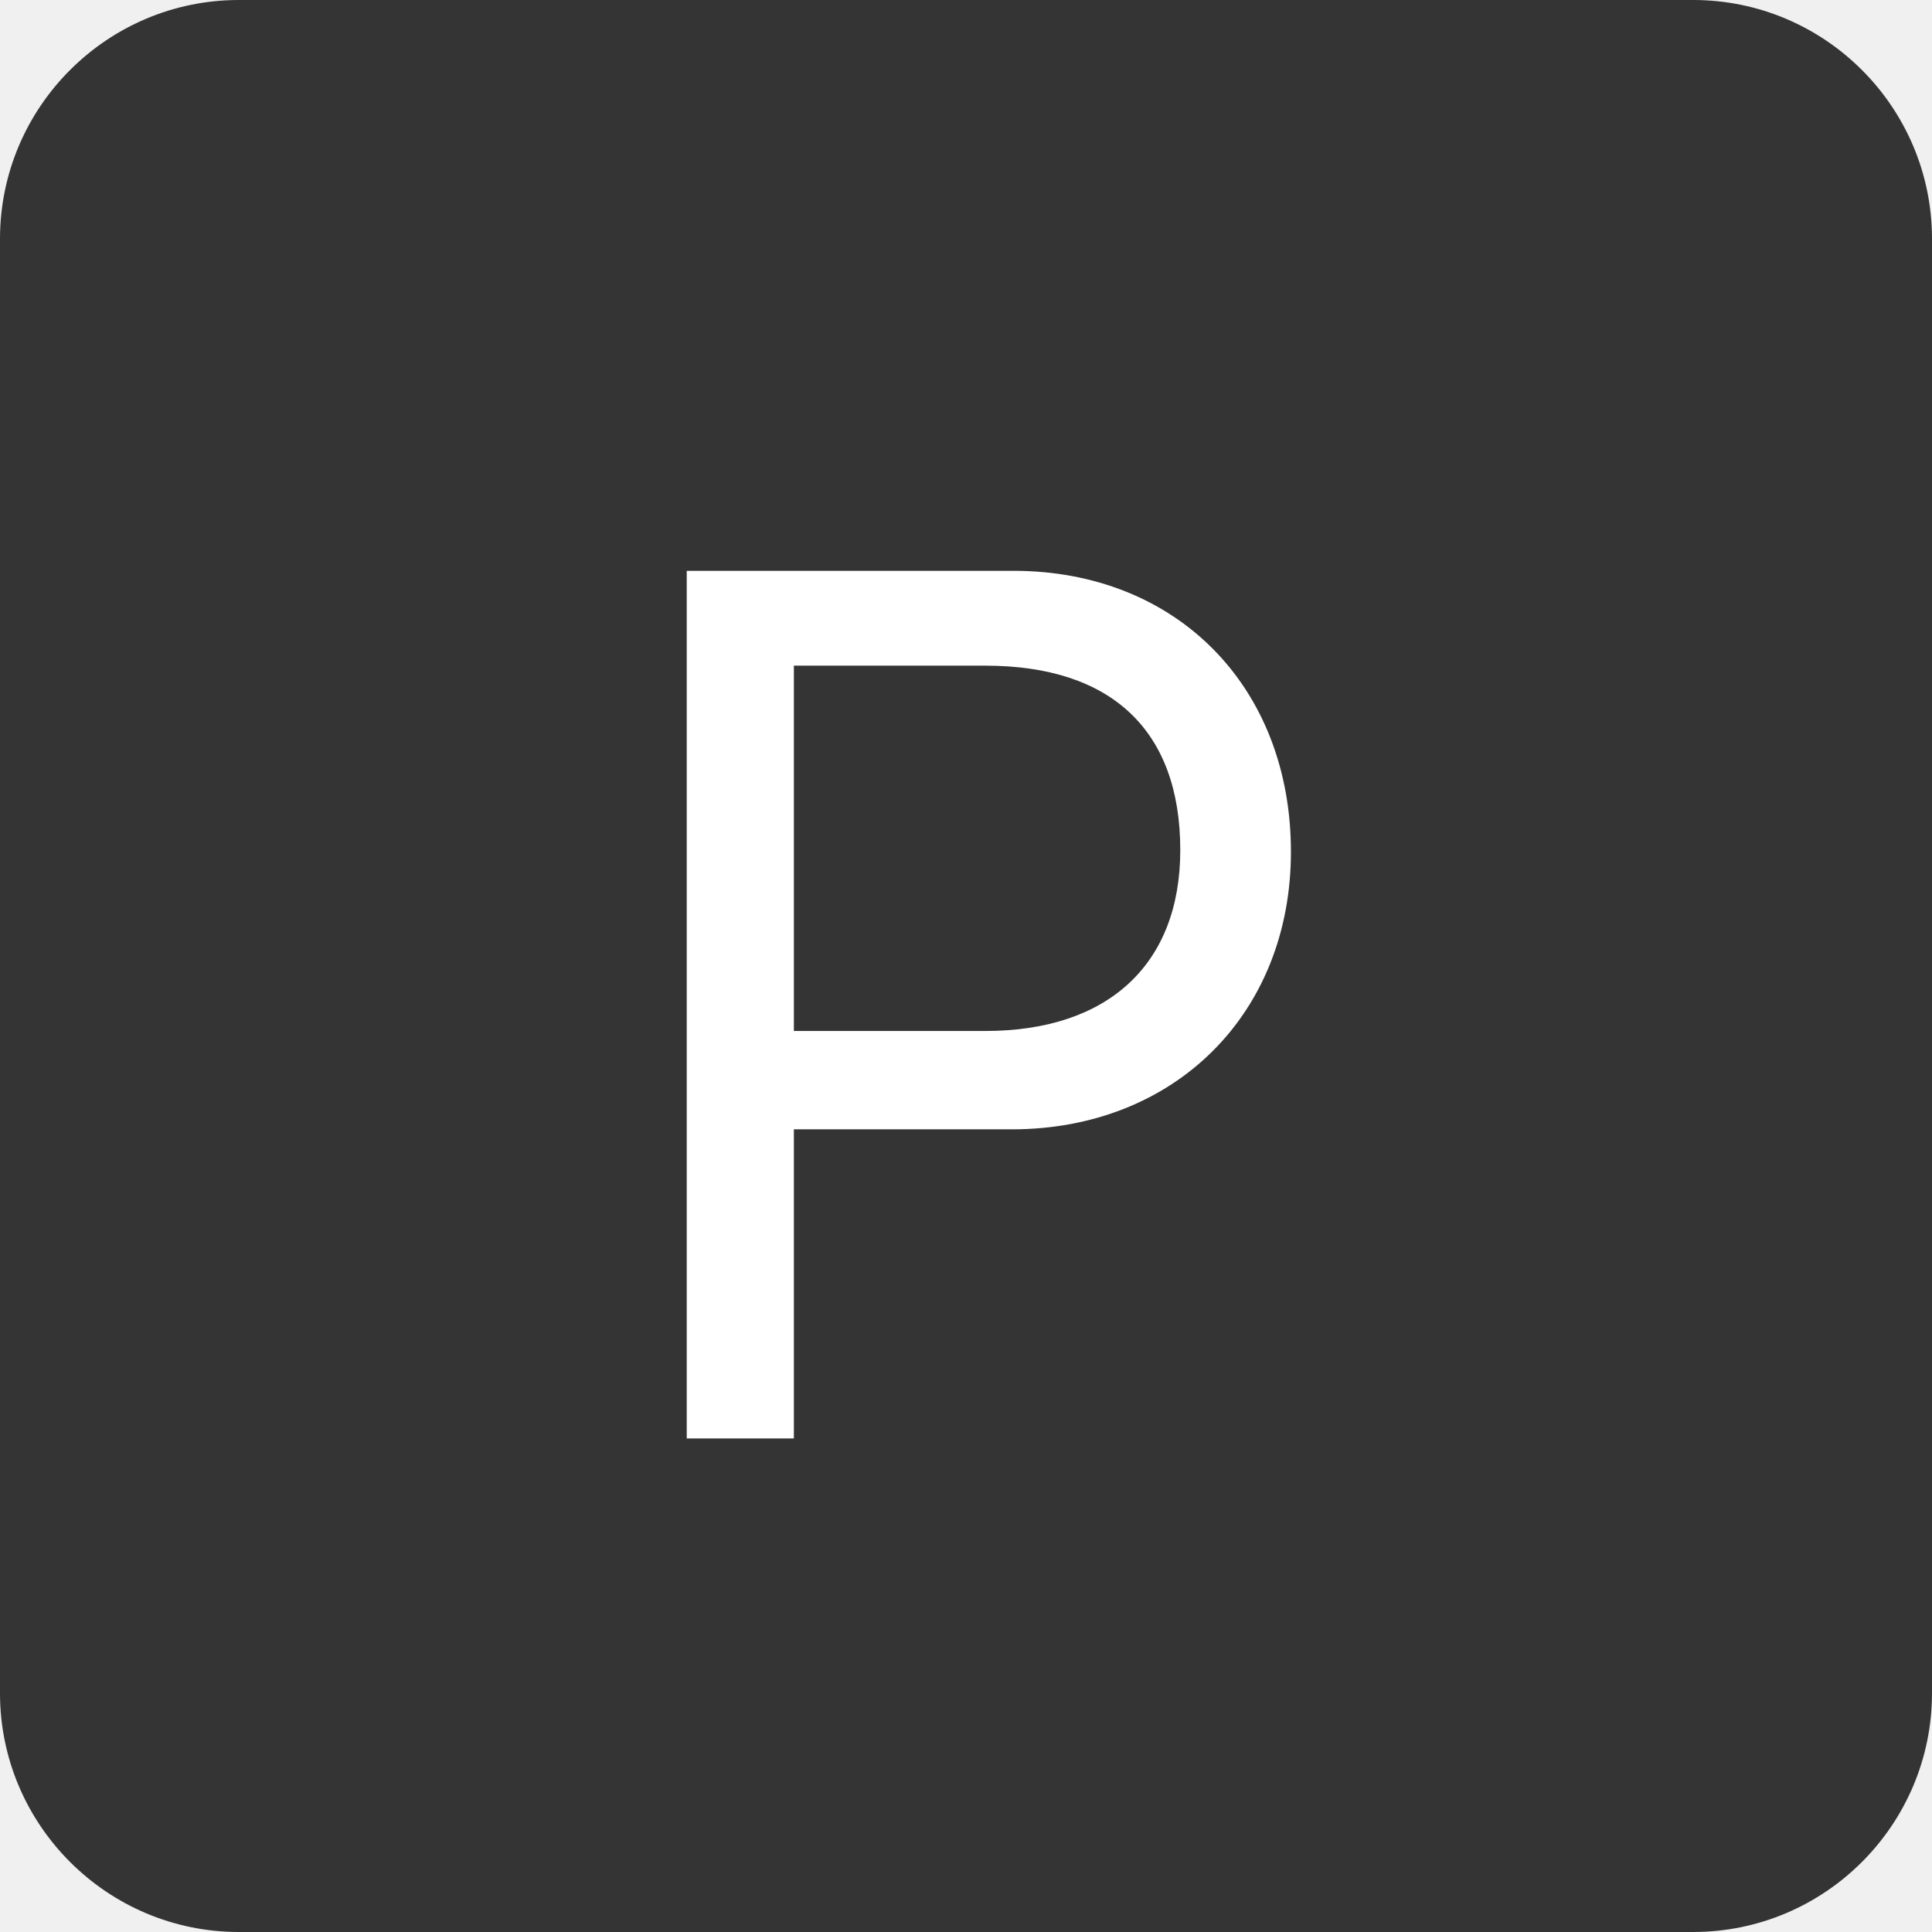
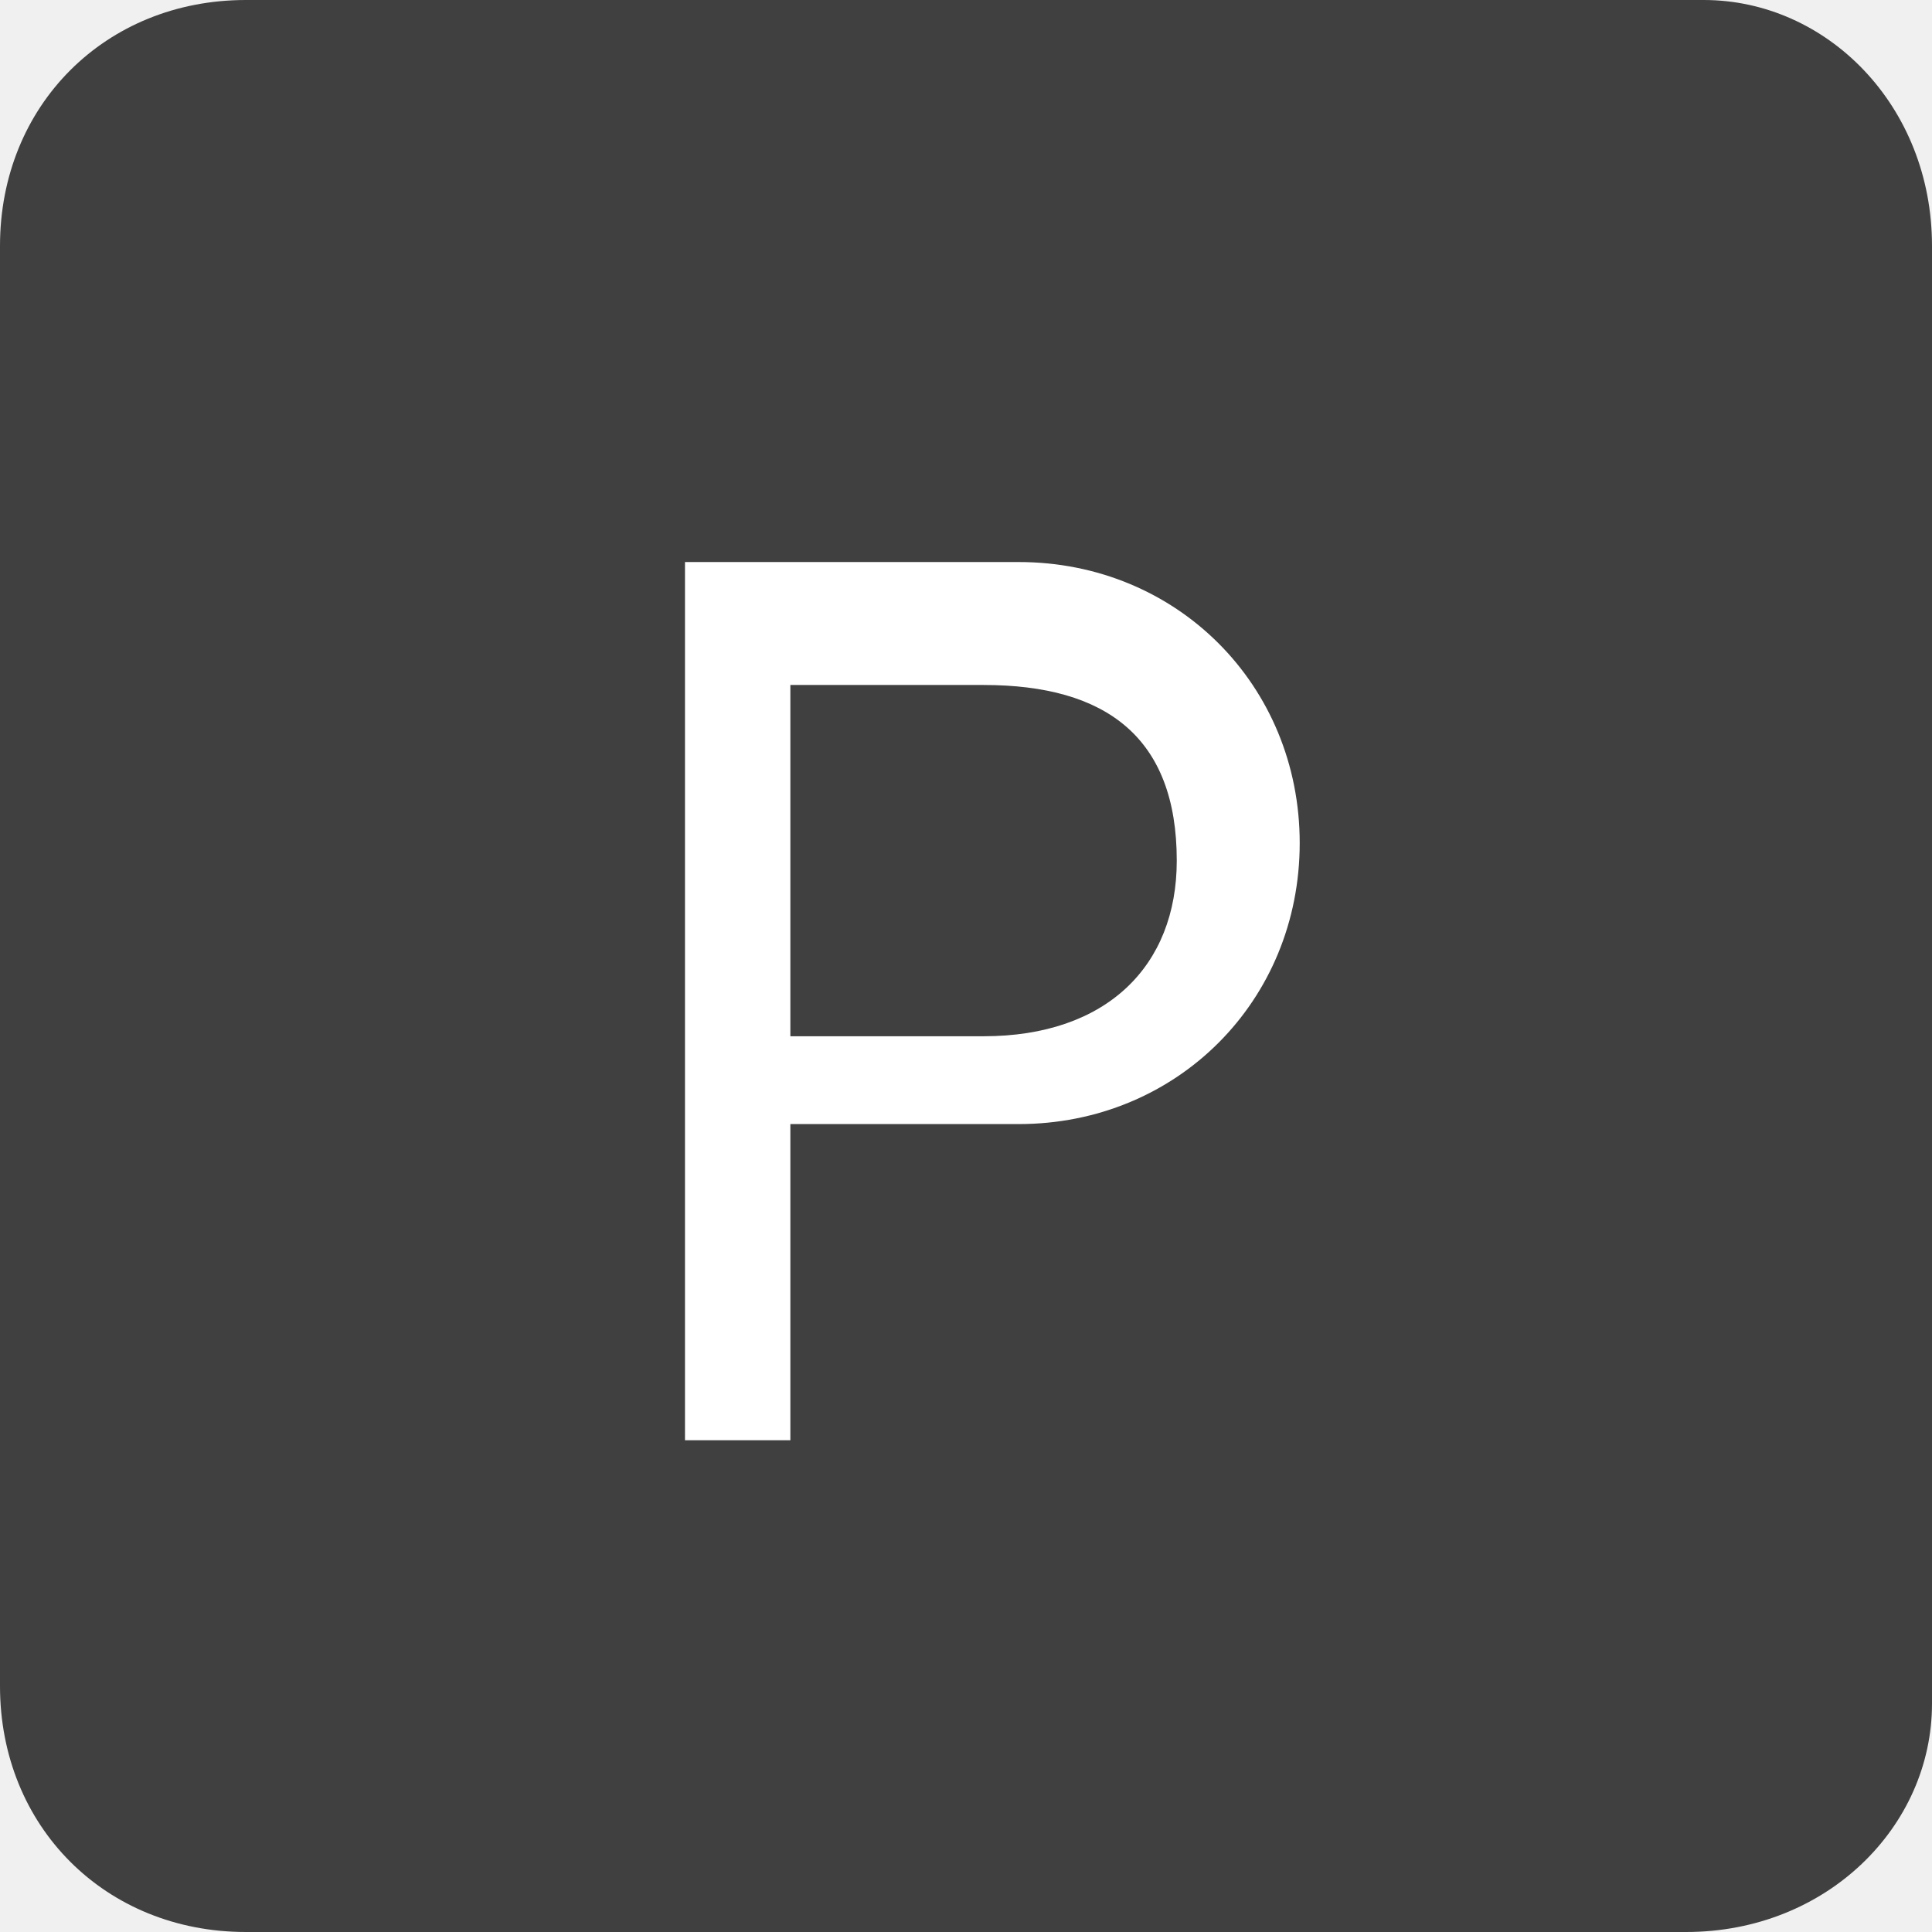
- <svg xmlns="http://www.w3.org/2000/svg" width="11" height="11" viewBox="0 0 11 11" fill="none">
-   <path d="M9.64 11H1.36C0.61 11 0 10.39 0 9.64V1.36C0 0.61 0.61 0 1.36 0H9.64C10.39 0 11 0.61 11 1.36V9.64C11 10.39 10.39 11 9.64 11Z" fill="#353434" />
-   <path d="M5.77 3.25C6.7 3.25 7.35 3.91 7.35 4.85C7.35 5.77 6.69 6.43 5.76 6.43H4.52V8.19H3.91V3.25H5.77ZM4.52 5.87H5.61C6.31 5.87 6.72 5.49 6.72 4.84C6.72 4.16 6.33 3.79 5.61 3.79H4.52V5.87Z" fill="white" />
+ <svg xmlns="http://www.w3.org/2000/svg" version="1.1" id="Шар_1" x="0px" y="0px" viewBox="0 0 11 11" style="enable-background:new 0 0 11 11;" xml:space="preserve">
+   <style type="text/css">
+ 	.st0{display:none;}
+ 	.st1{fill:#404040;}
+ 	.st2{fill:#FFFFFF;}
+ </style>
+   <g id="Шар_3" class="st0">
+ </g>
+   <g>
+     <path class="st1" d="M9.6,11H1.4C0.6,11,0,10.4,0,9.6V1.4C0,0.6,0.6,0,1.4,0h8.3C10.4,0,11,0.6,11,1.4v8.3C11,10.4,10.4,11,9.6,11z   " />
+     <g>
+       <path class="st2" d="M5.8,3.2c0.9,0,1.6,0.7,1.6,1.6c0,0.9-0.7,1.6-1.6,1.6H4.5v1.8H3.9V3.2H5.8z M4.5,5.9h1.1    c0.7,0,1.1-0.4,1.1-1c0-0.7-0.4-1-1.1-1H4.5V5.9z" />
+     </g>
+   </g>
</svg>
